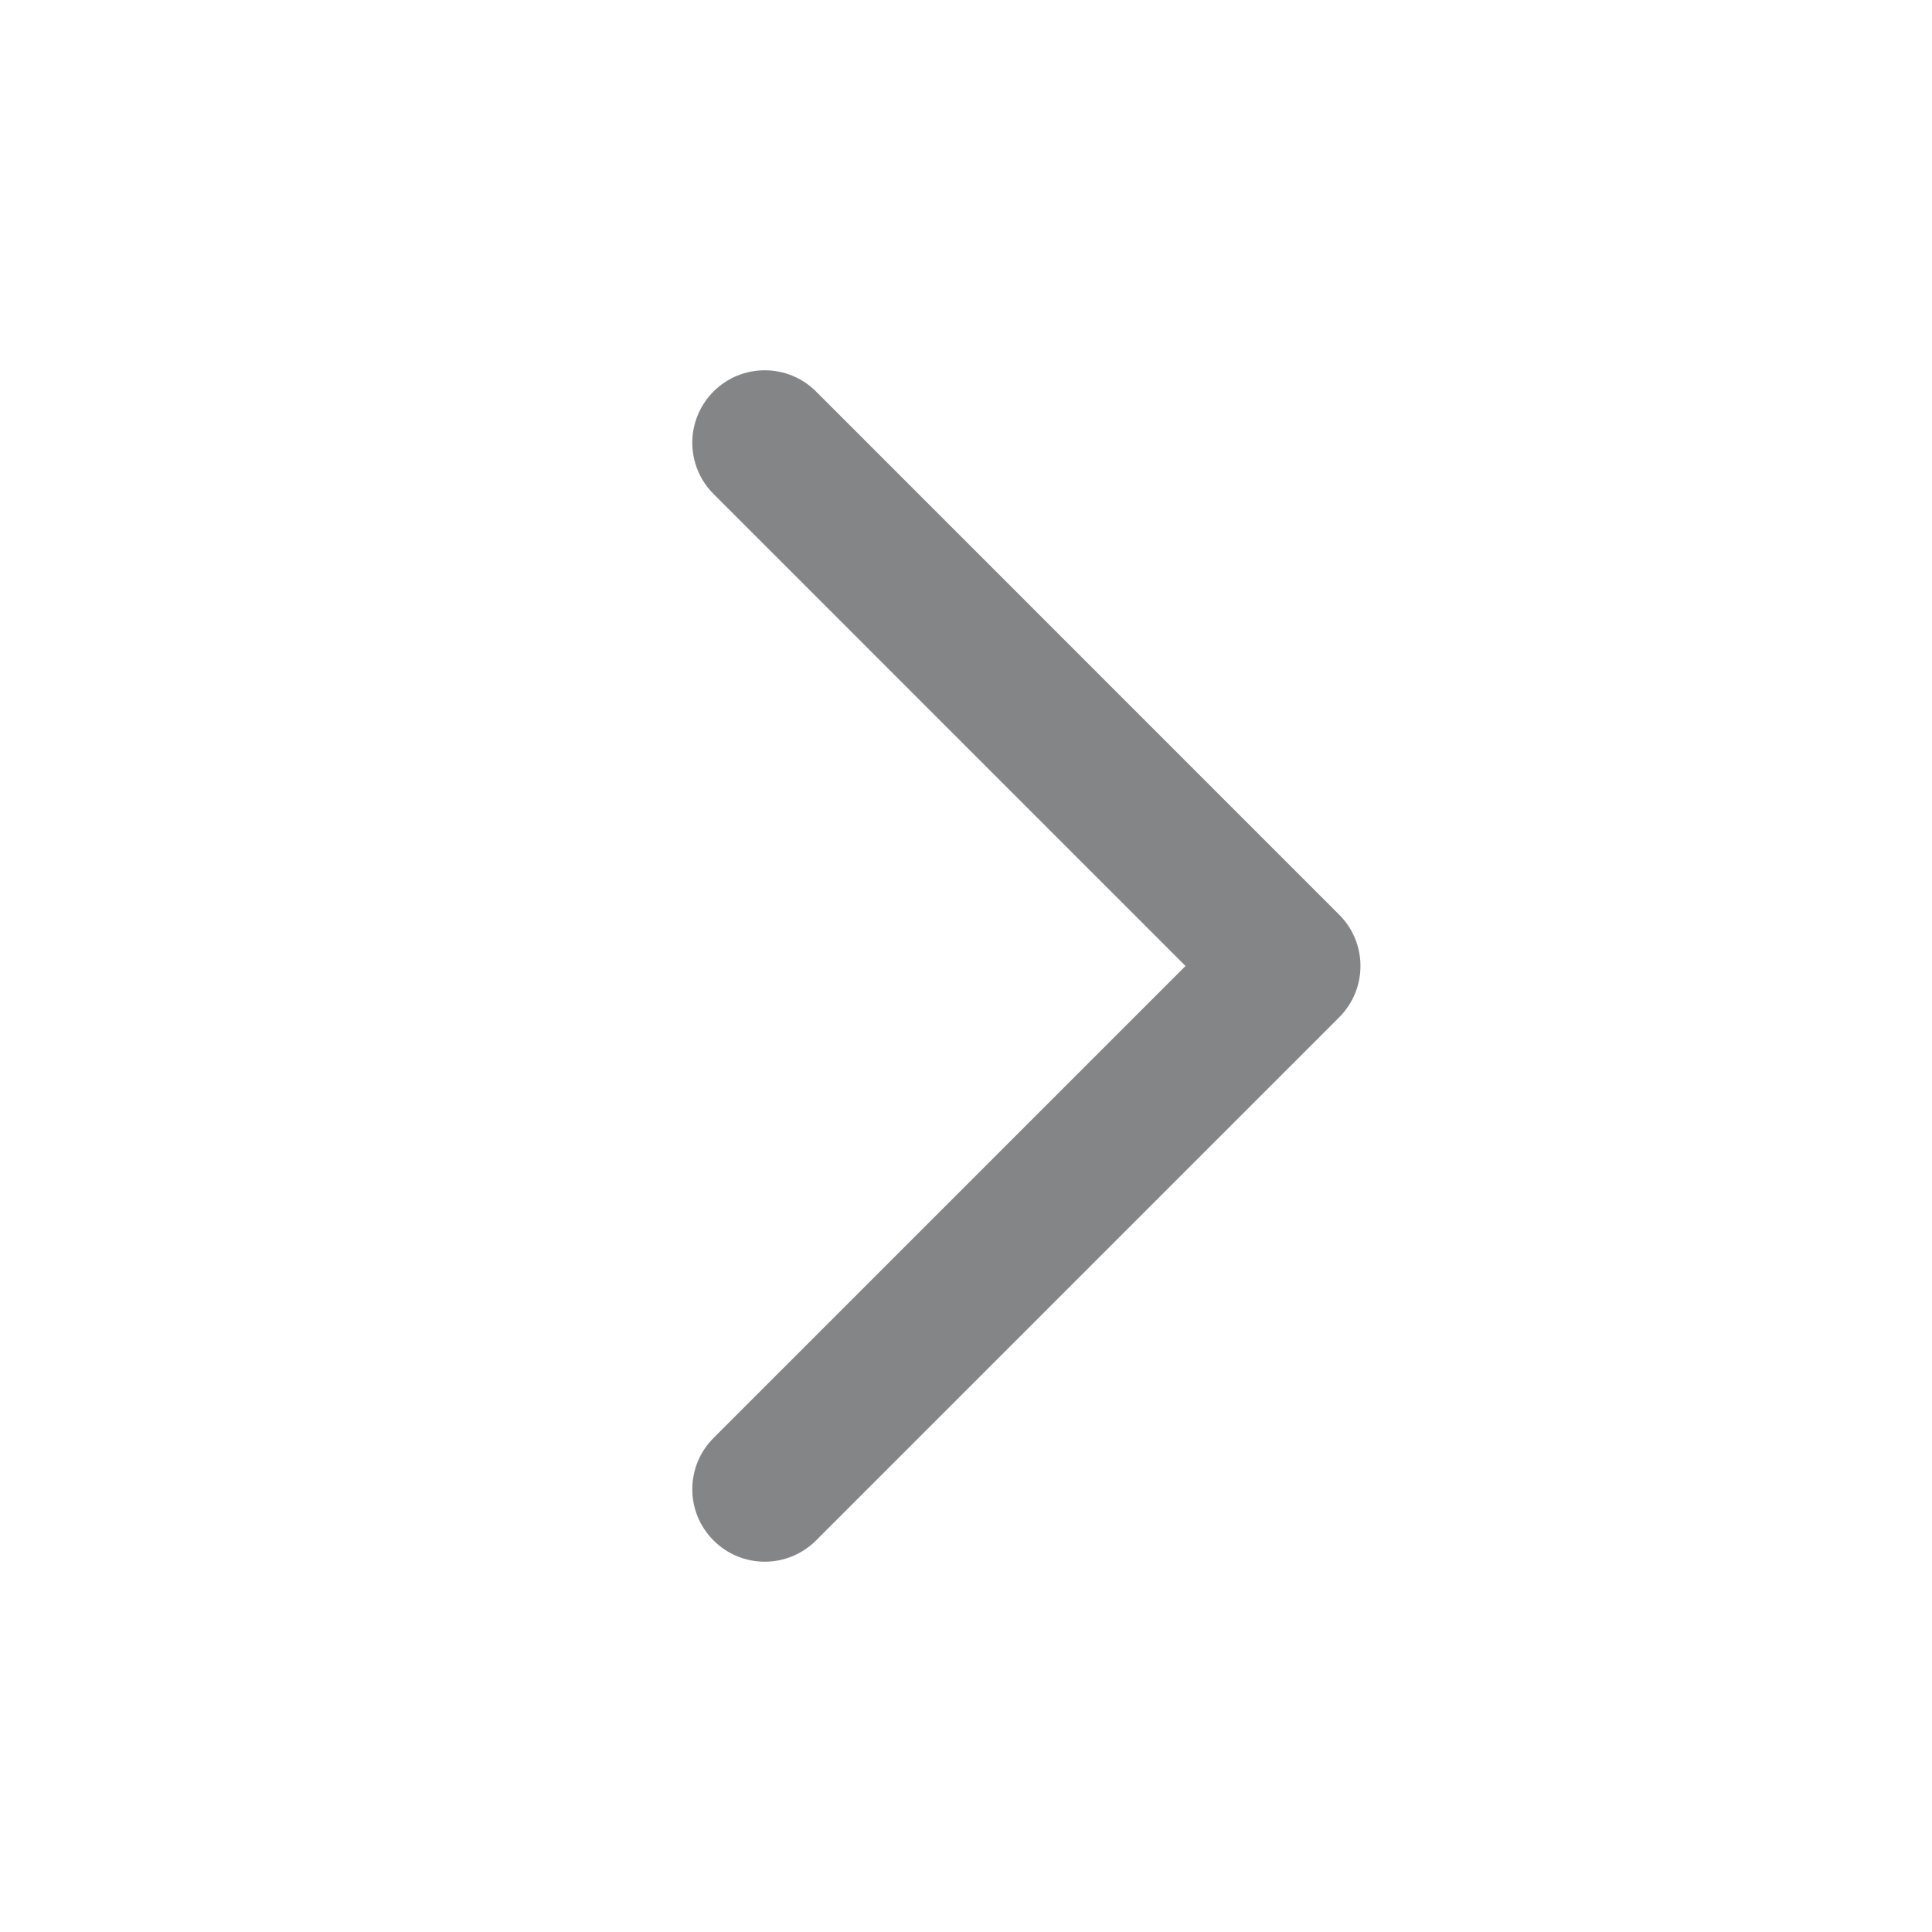
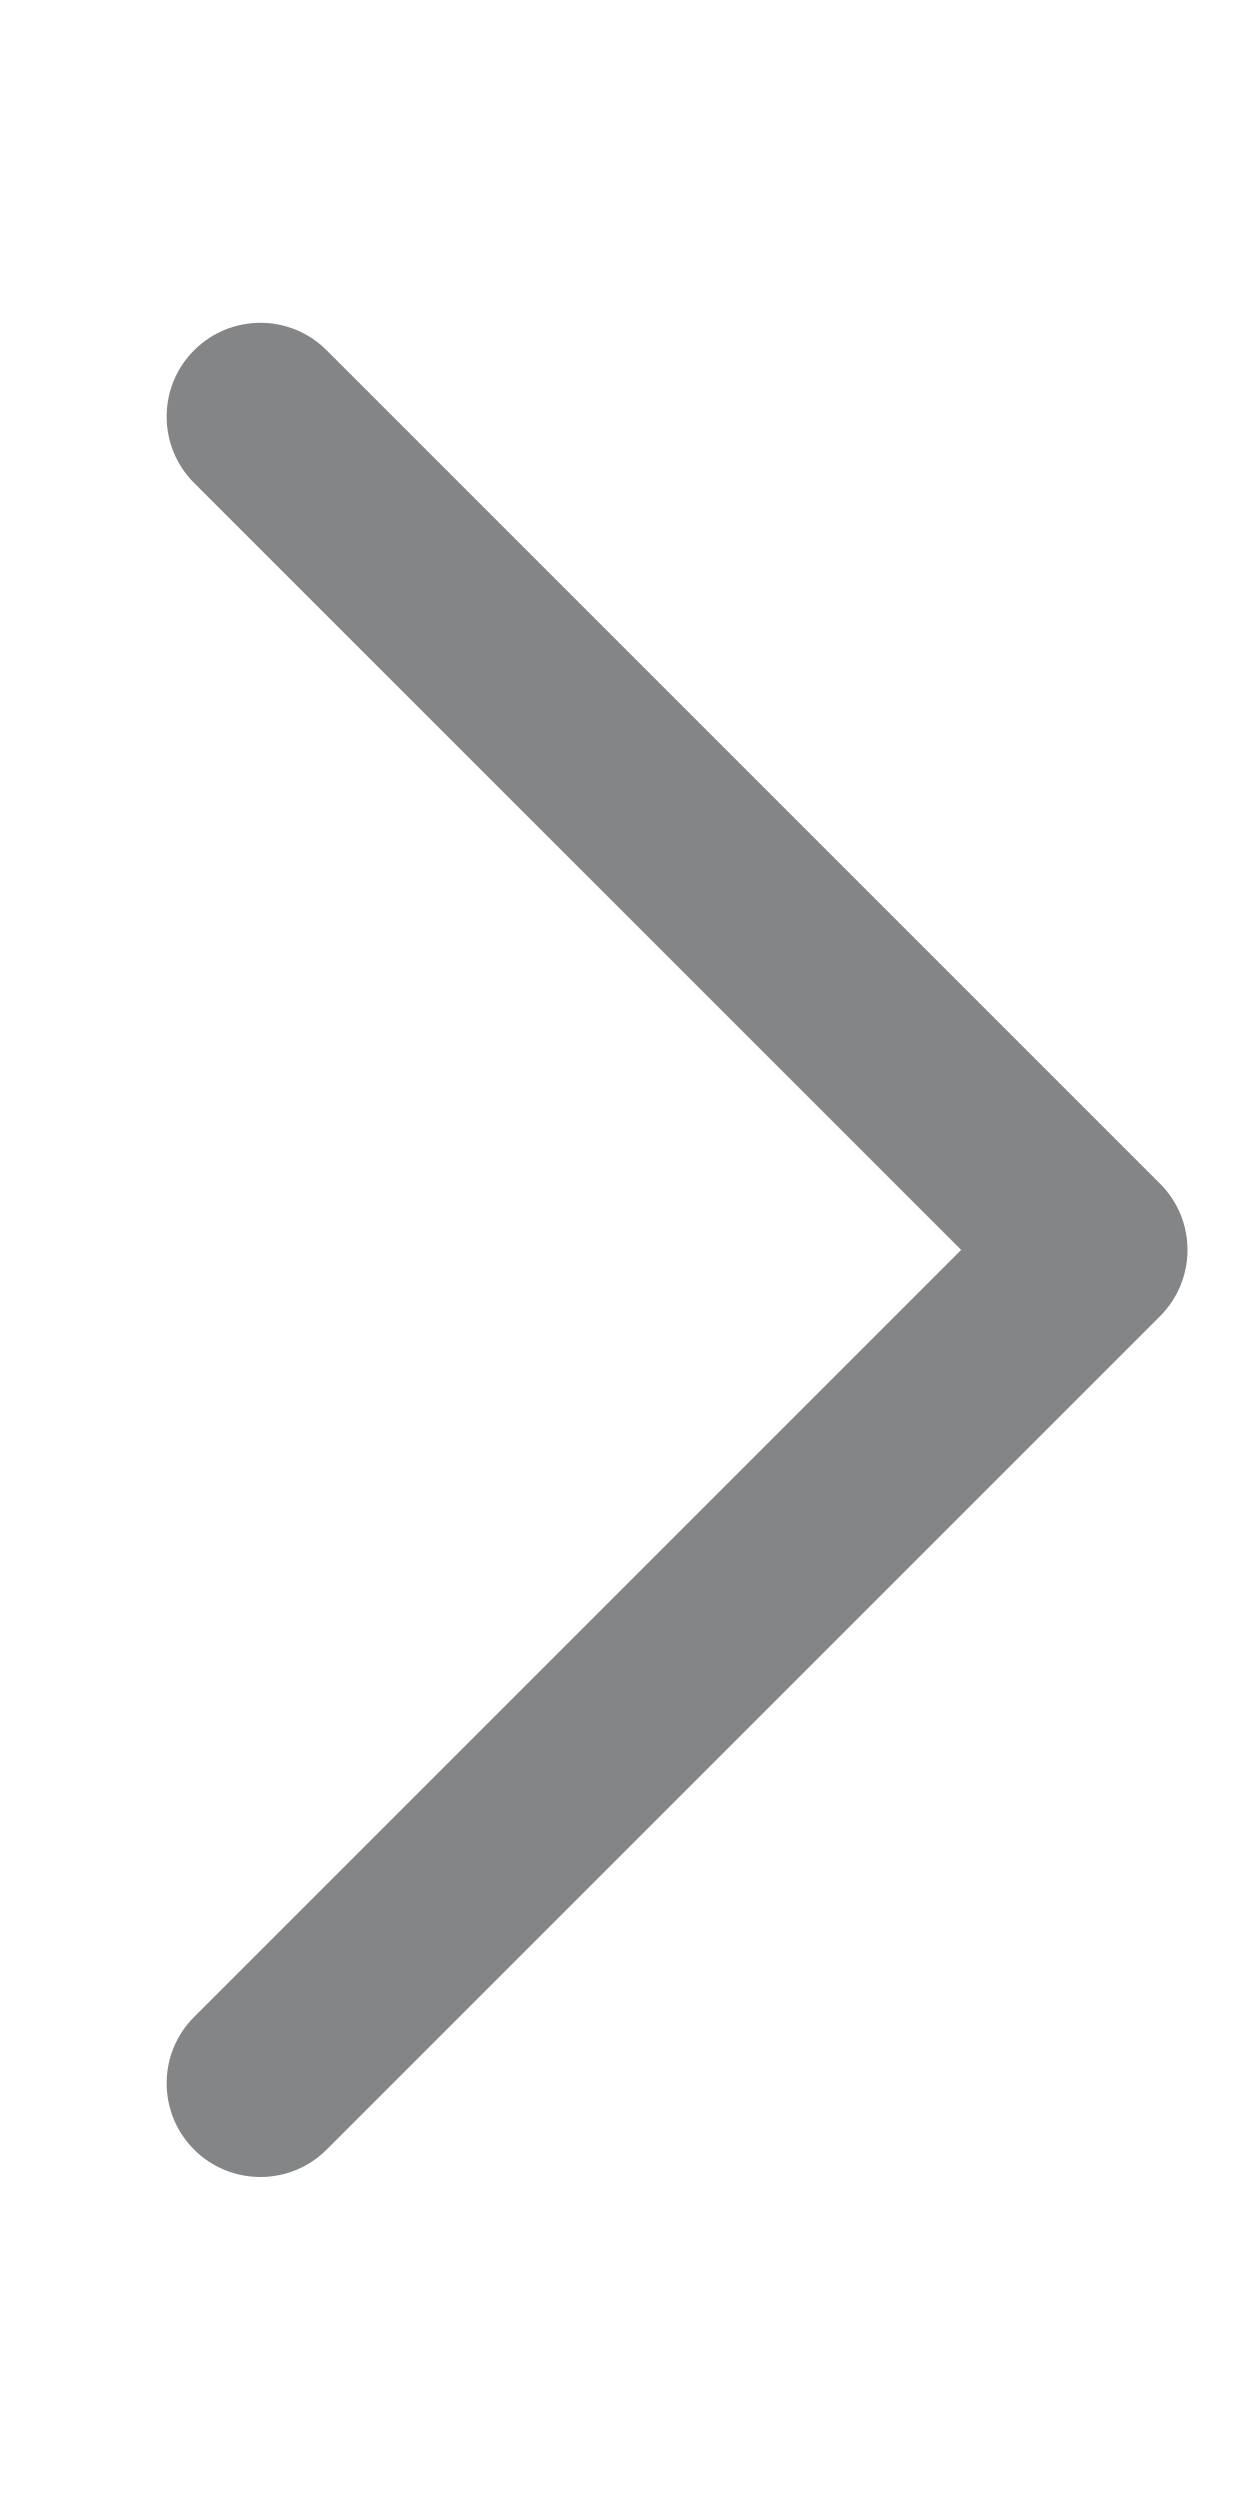
- <svg xmlns="http://www.w3.org/2000/svg" preserveAspectRatio="none" overflow="visible" style="display: block;" width="24" height="24" viewBox="0 0 24 24" fill="none">
+ <svg xmlns="http://www.w3.org/2000/svg" preserveAspectRatio="none" overflow="visible" style="display: block;" width="12" height="24" viewBox="0 0 12 24" fill="none">
  <g id="Shape">
-     <path id="Normal" d="M8.864 4.863C8.512 5.215 8.512 5.785 8.864 6.136L14.727 12L8.864 17.863C8.512 18.215 8.512 18.785 8.864 19.136C9.215 19.488 9.785 19.488 10.137 19.136L16.637 12.636C16.988 12.285 16.988 11.715 16.637 11.364L10.137 4.863C9.785 4.512 9.215 4.512 8.864 4.863Z" fill="#37383C" fill-opacity="0.61" />
+     <path id="Normal" d="M1.863 3.363C1.512 3.714 1.512 4.284 1.863 4.636L9.227 11.999L1.863 19.363C1.512 19.714 1.512 20.284 1.863 20.636C2.215 20.987 2.785 20.987 3.136 20.636L11.136 12.636C11.488 12.284 11.488 11.714 11.136 11.363L3.136 3.363C2.785 3.011 2.215 3.011 1.863 3.363Z" fill="#37383C" fill-opacity="0.61" />
  </g>
</svg>
